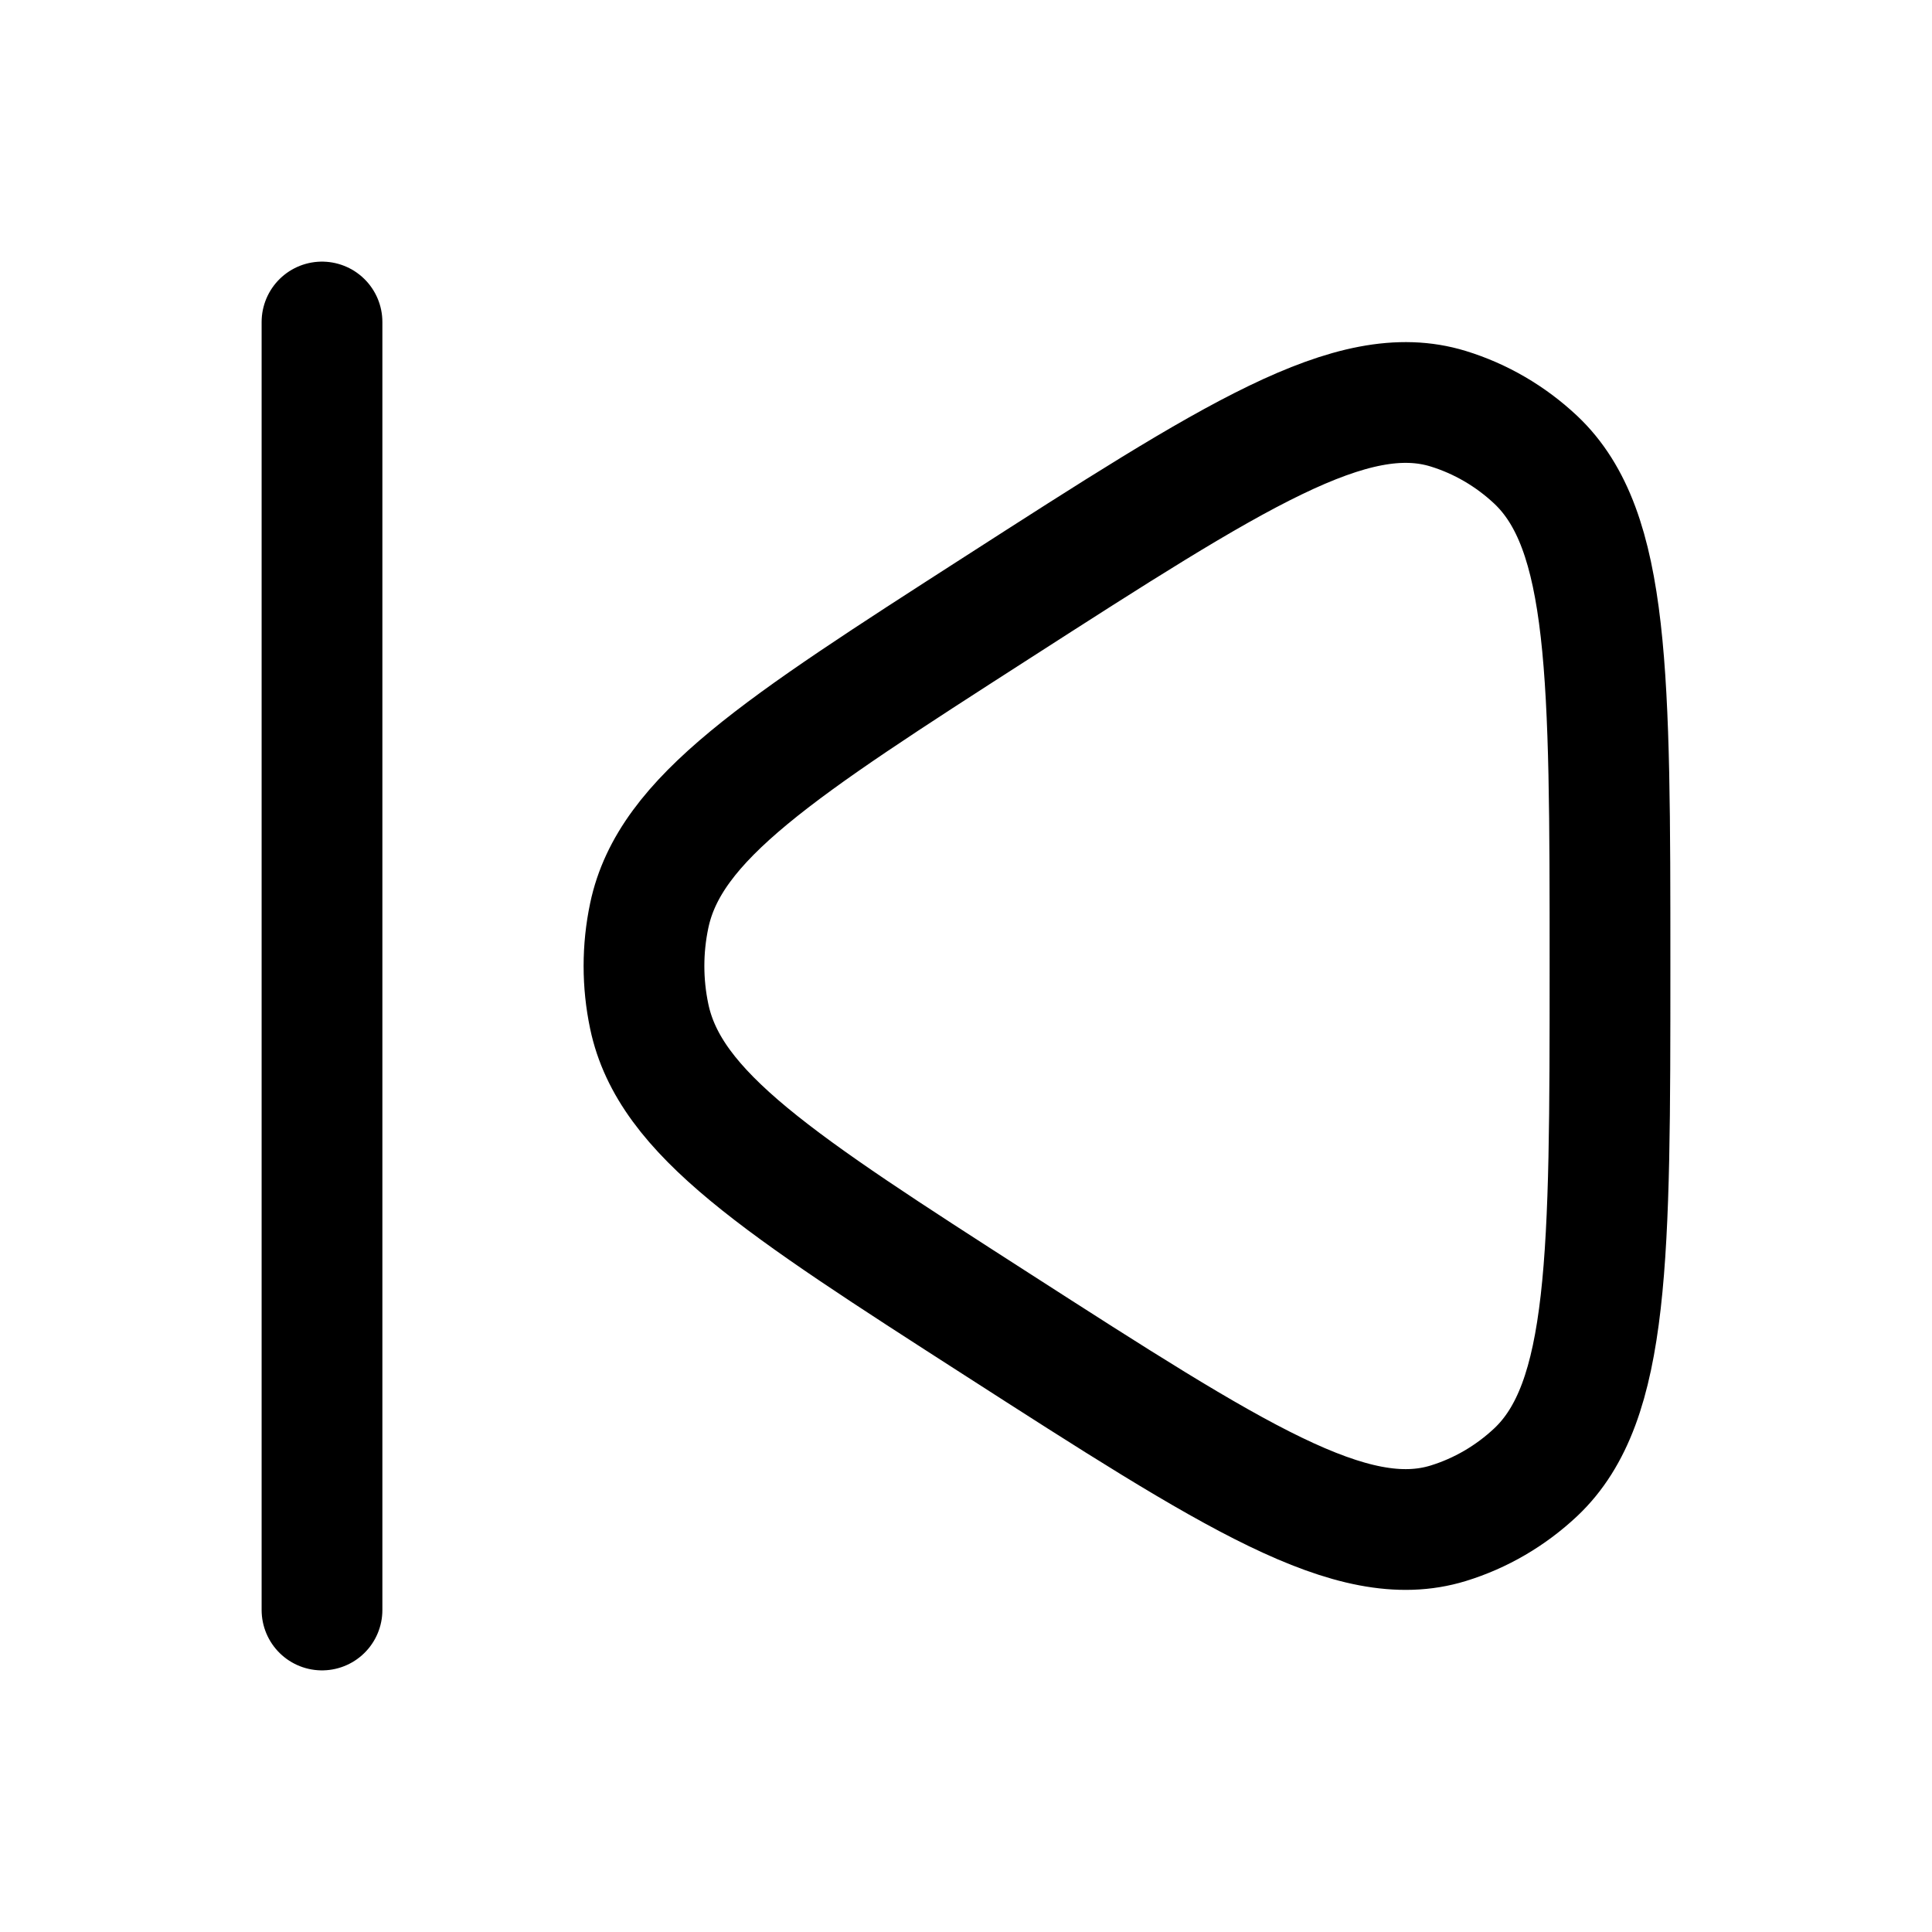
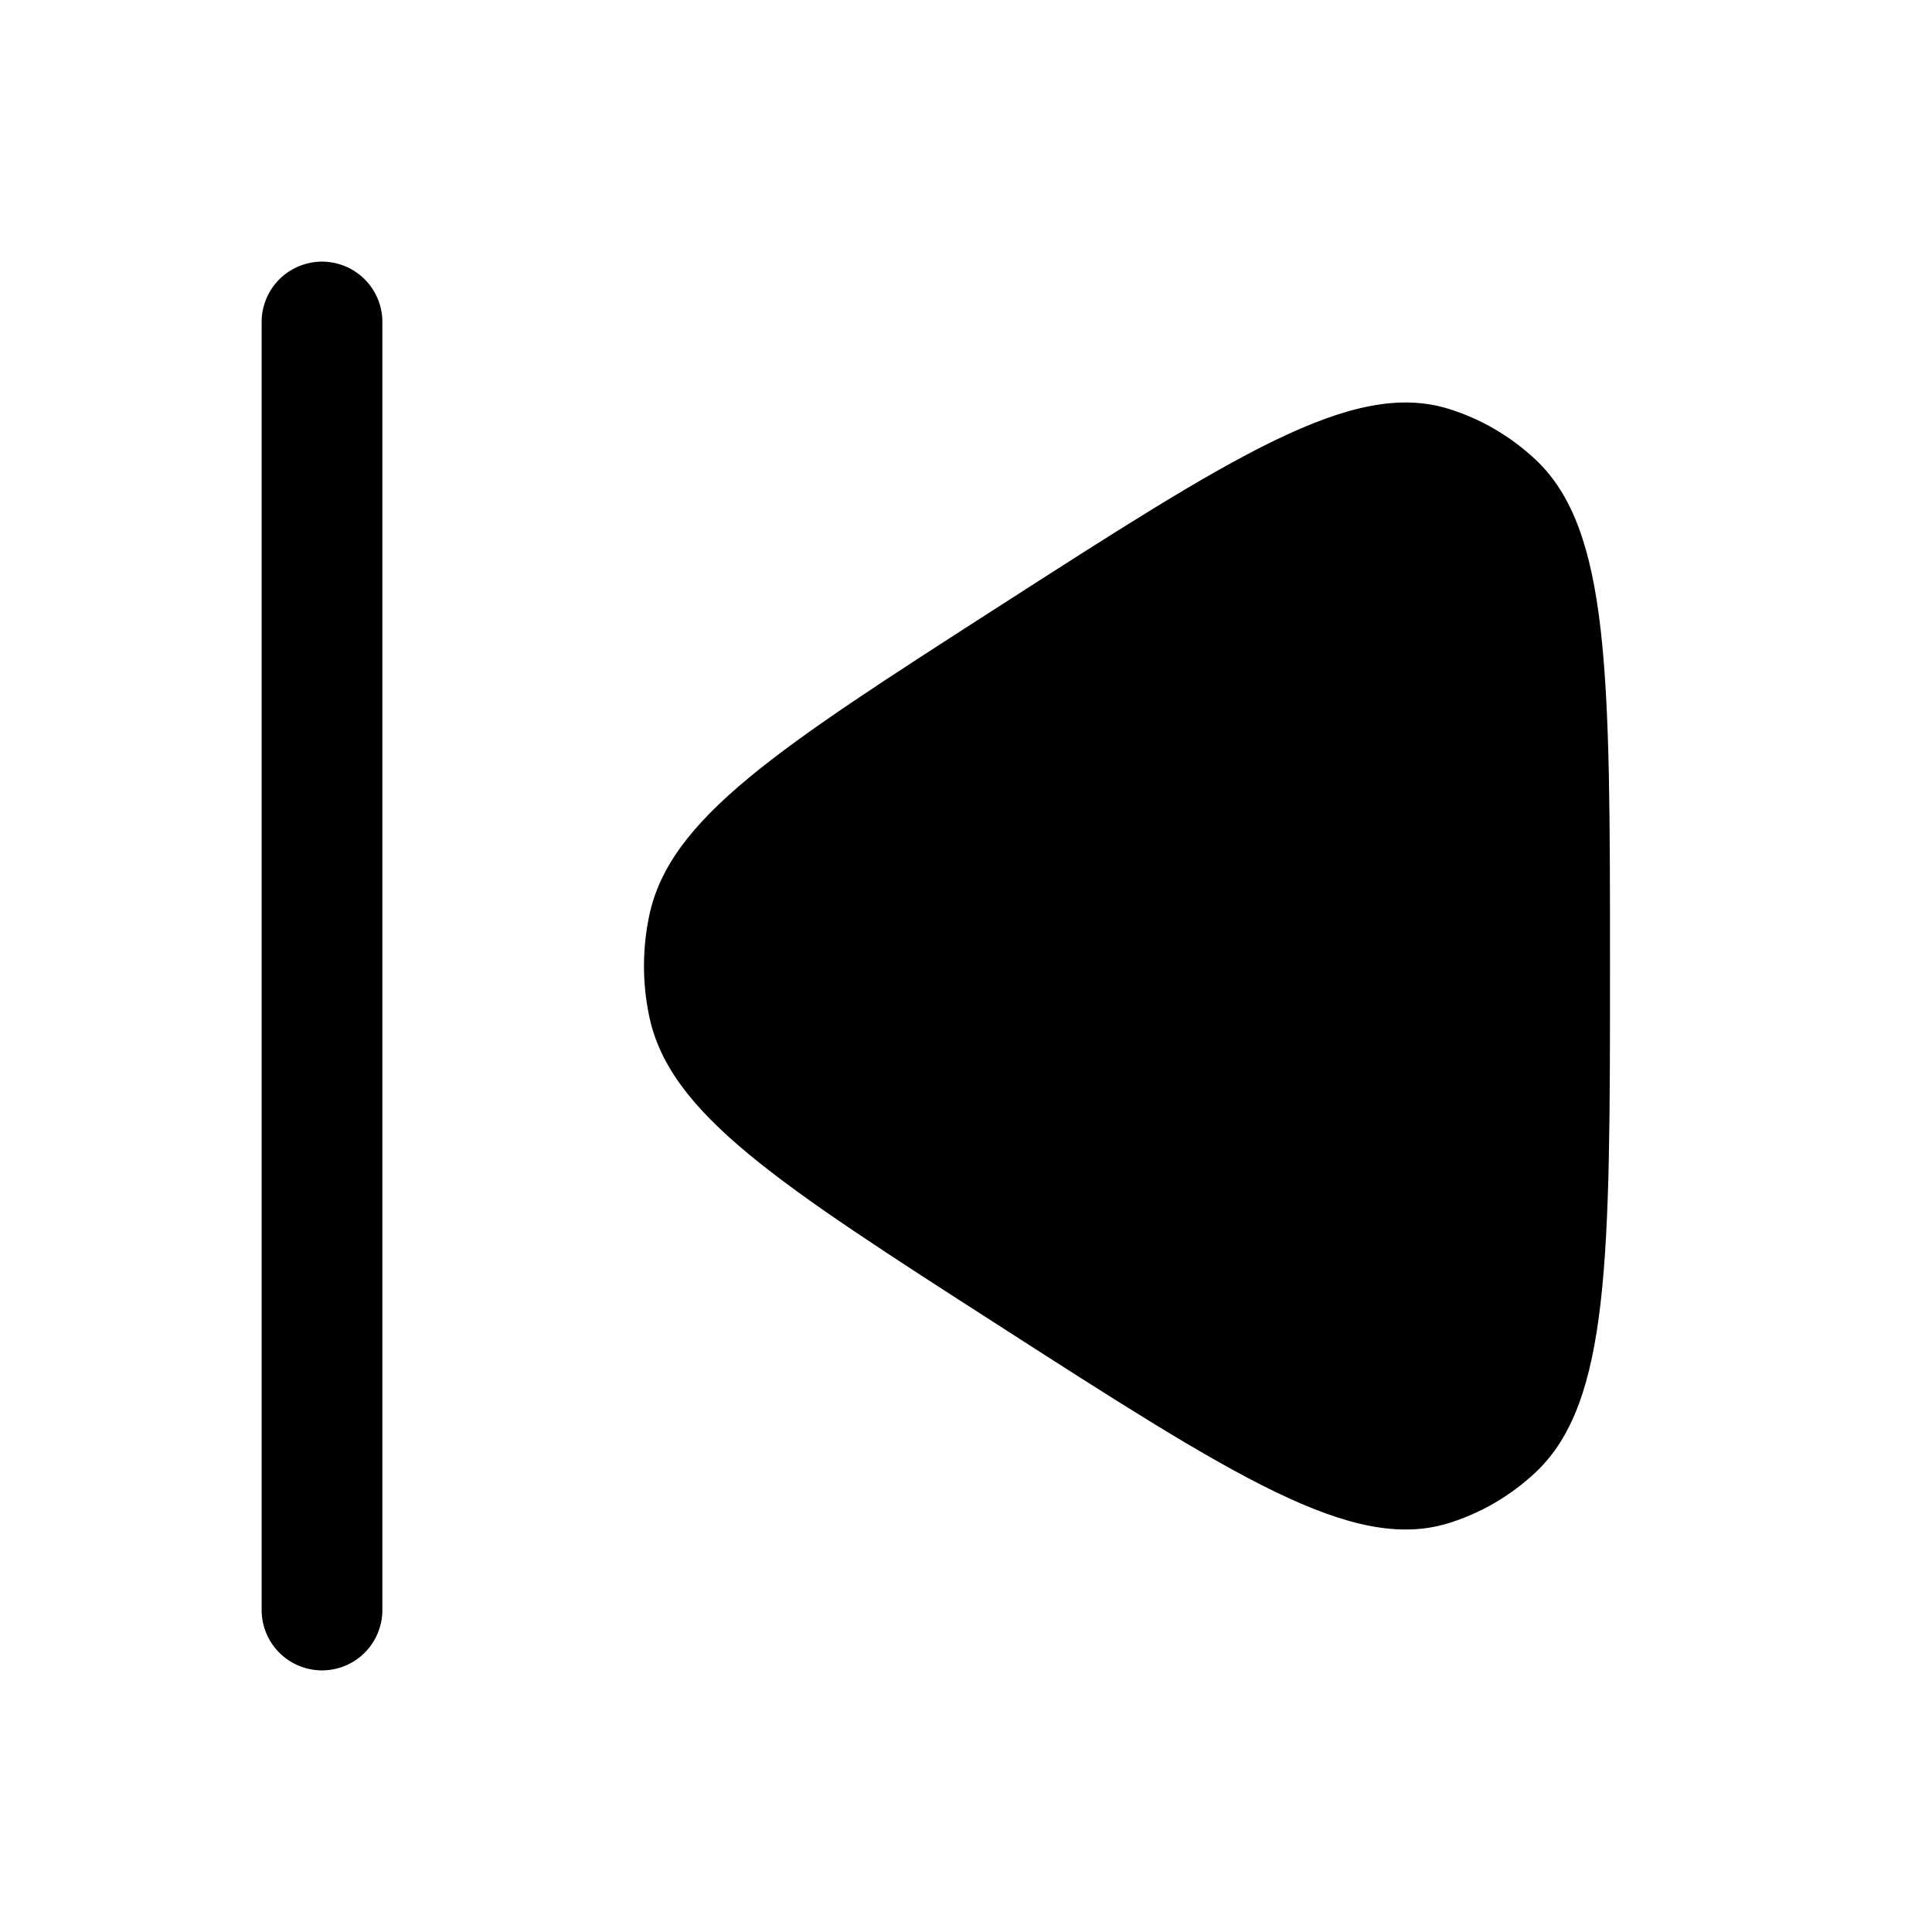
- <svg xmlns="http://www.w3.org/2000/svg" viewBox="0 0 24 24" width="24" height="24" color="#000000" fill="none">
-   <path d="M8.065 12.626C8.319 13.837 9.673 14.708 12.38 16.448C15.325 18.341 16.797 19.288 17.989 18.923C18.393 18.799 18.765 18.582 19.078 18.288C20 17.418 20 15.612 20 12C20 8.388 20 6.582 19.078 5.712C18.765 5.418 18.393 5.201 17.989 5.077C16.797 4.712 15.325 5.659 12.38 7.552C9.673 9.292 8.319 10.163 8.065 11.374C7.978 11.787 7.978 12.213 8.065 12.626Z" stroke="currentColor" stroke-width="1.5" stroke-linejoin="round" />
+ <svg xmlns="http://www.w3.org/2000/svg" viewBox="0 0 24 24" width="24" height="24" color="#000000" fill="currentColor">
+   <path d="M8.065 12.626C8.319 13.837 9.673 14.708 12.38 16.448C15.325 18.341 16.797 19.288 17.989 18.923C18.393 18.799 18.765 18.582 19.078 18.288C20 17.418 20 15.612 20 12C20 8.388 20 6.582 19.078 5.712C18.765 5.418 18.393 5.201 17.989 5.077C16.797 4.712 15.325 5.659 12.38 7.552C9.673 9.292 8.319 10.163 8.065 11.374C7.978 11.787 7.978 12.213 8.065 12.626Z" />
  <path d="M4 4L4 20" stroke="currentColor" stroke-width="1.5" stroke-linecap="round" />
</svg>
